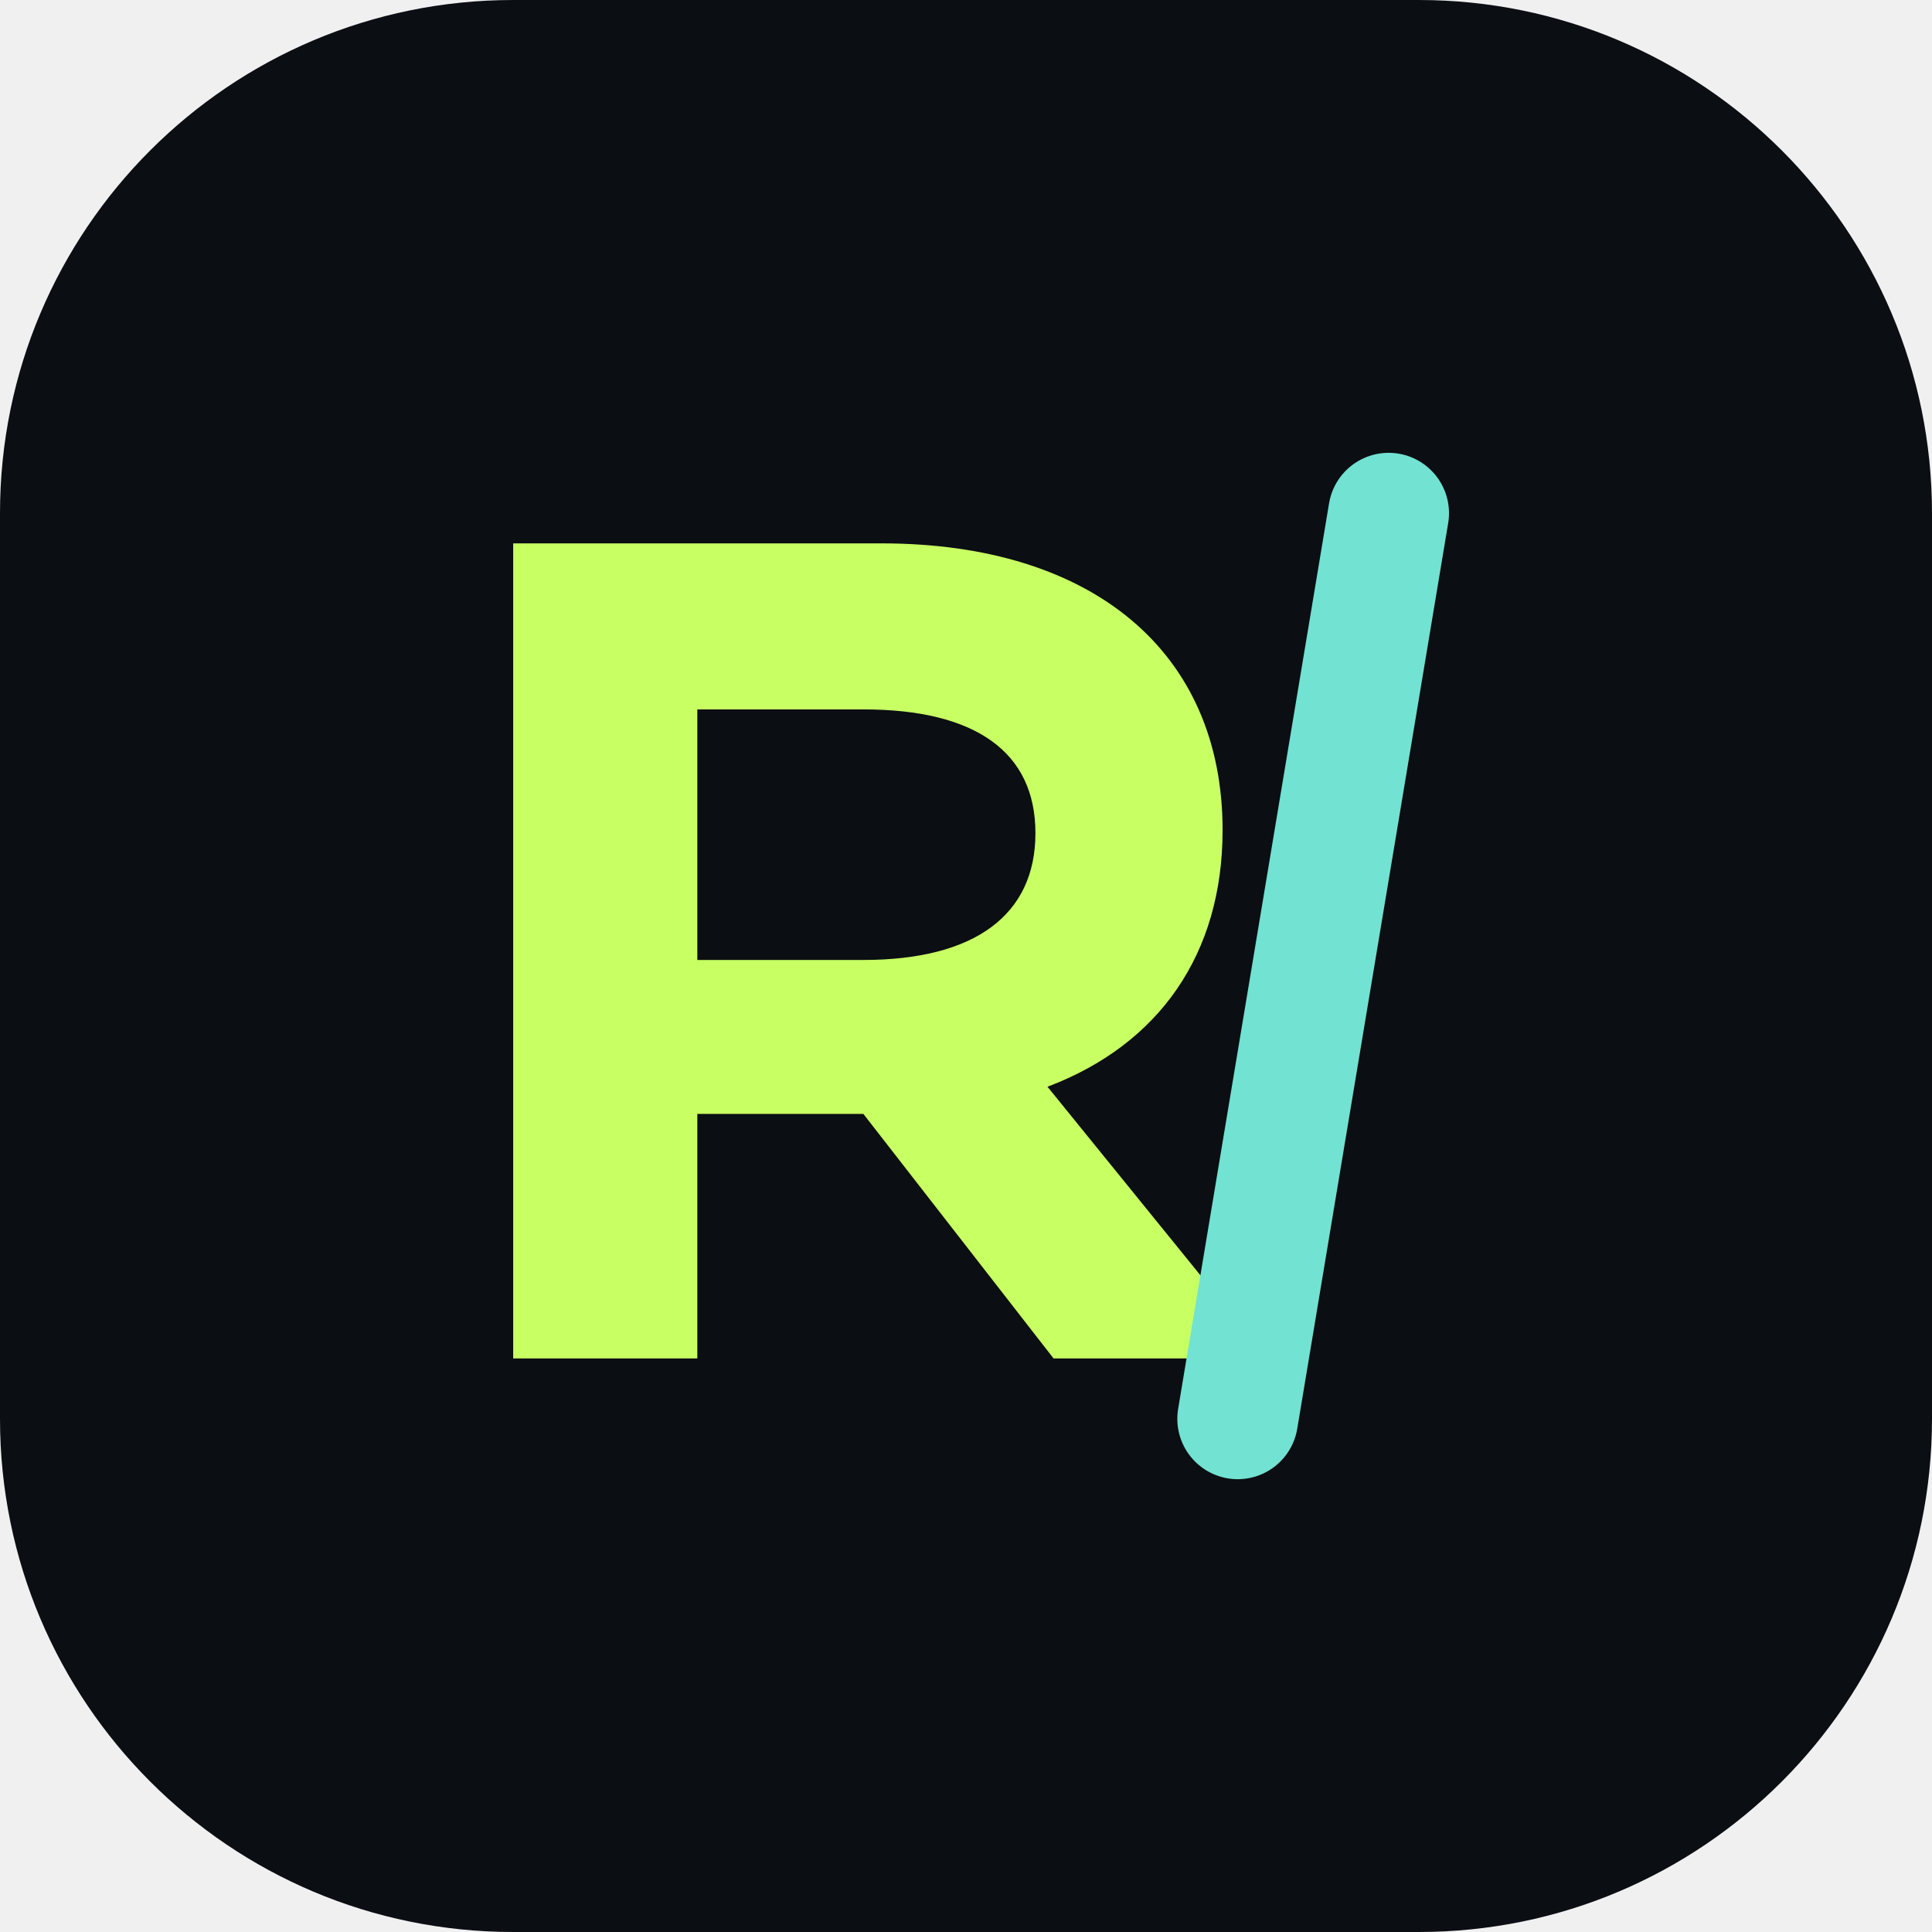
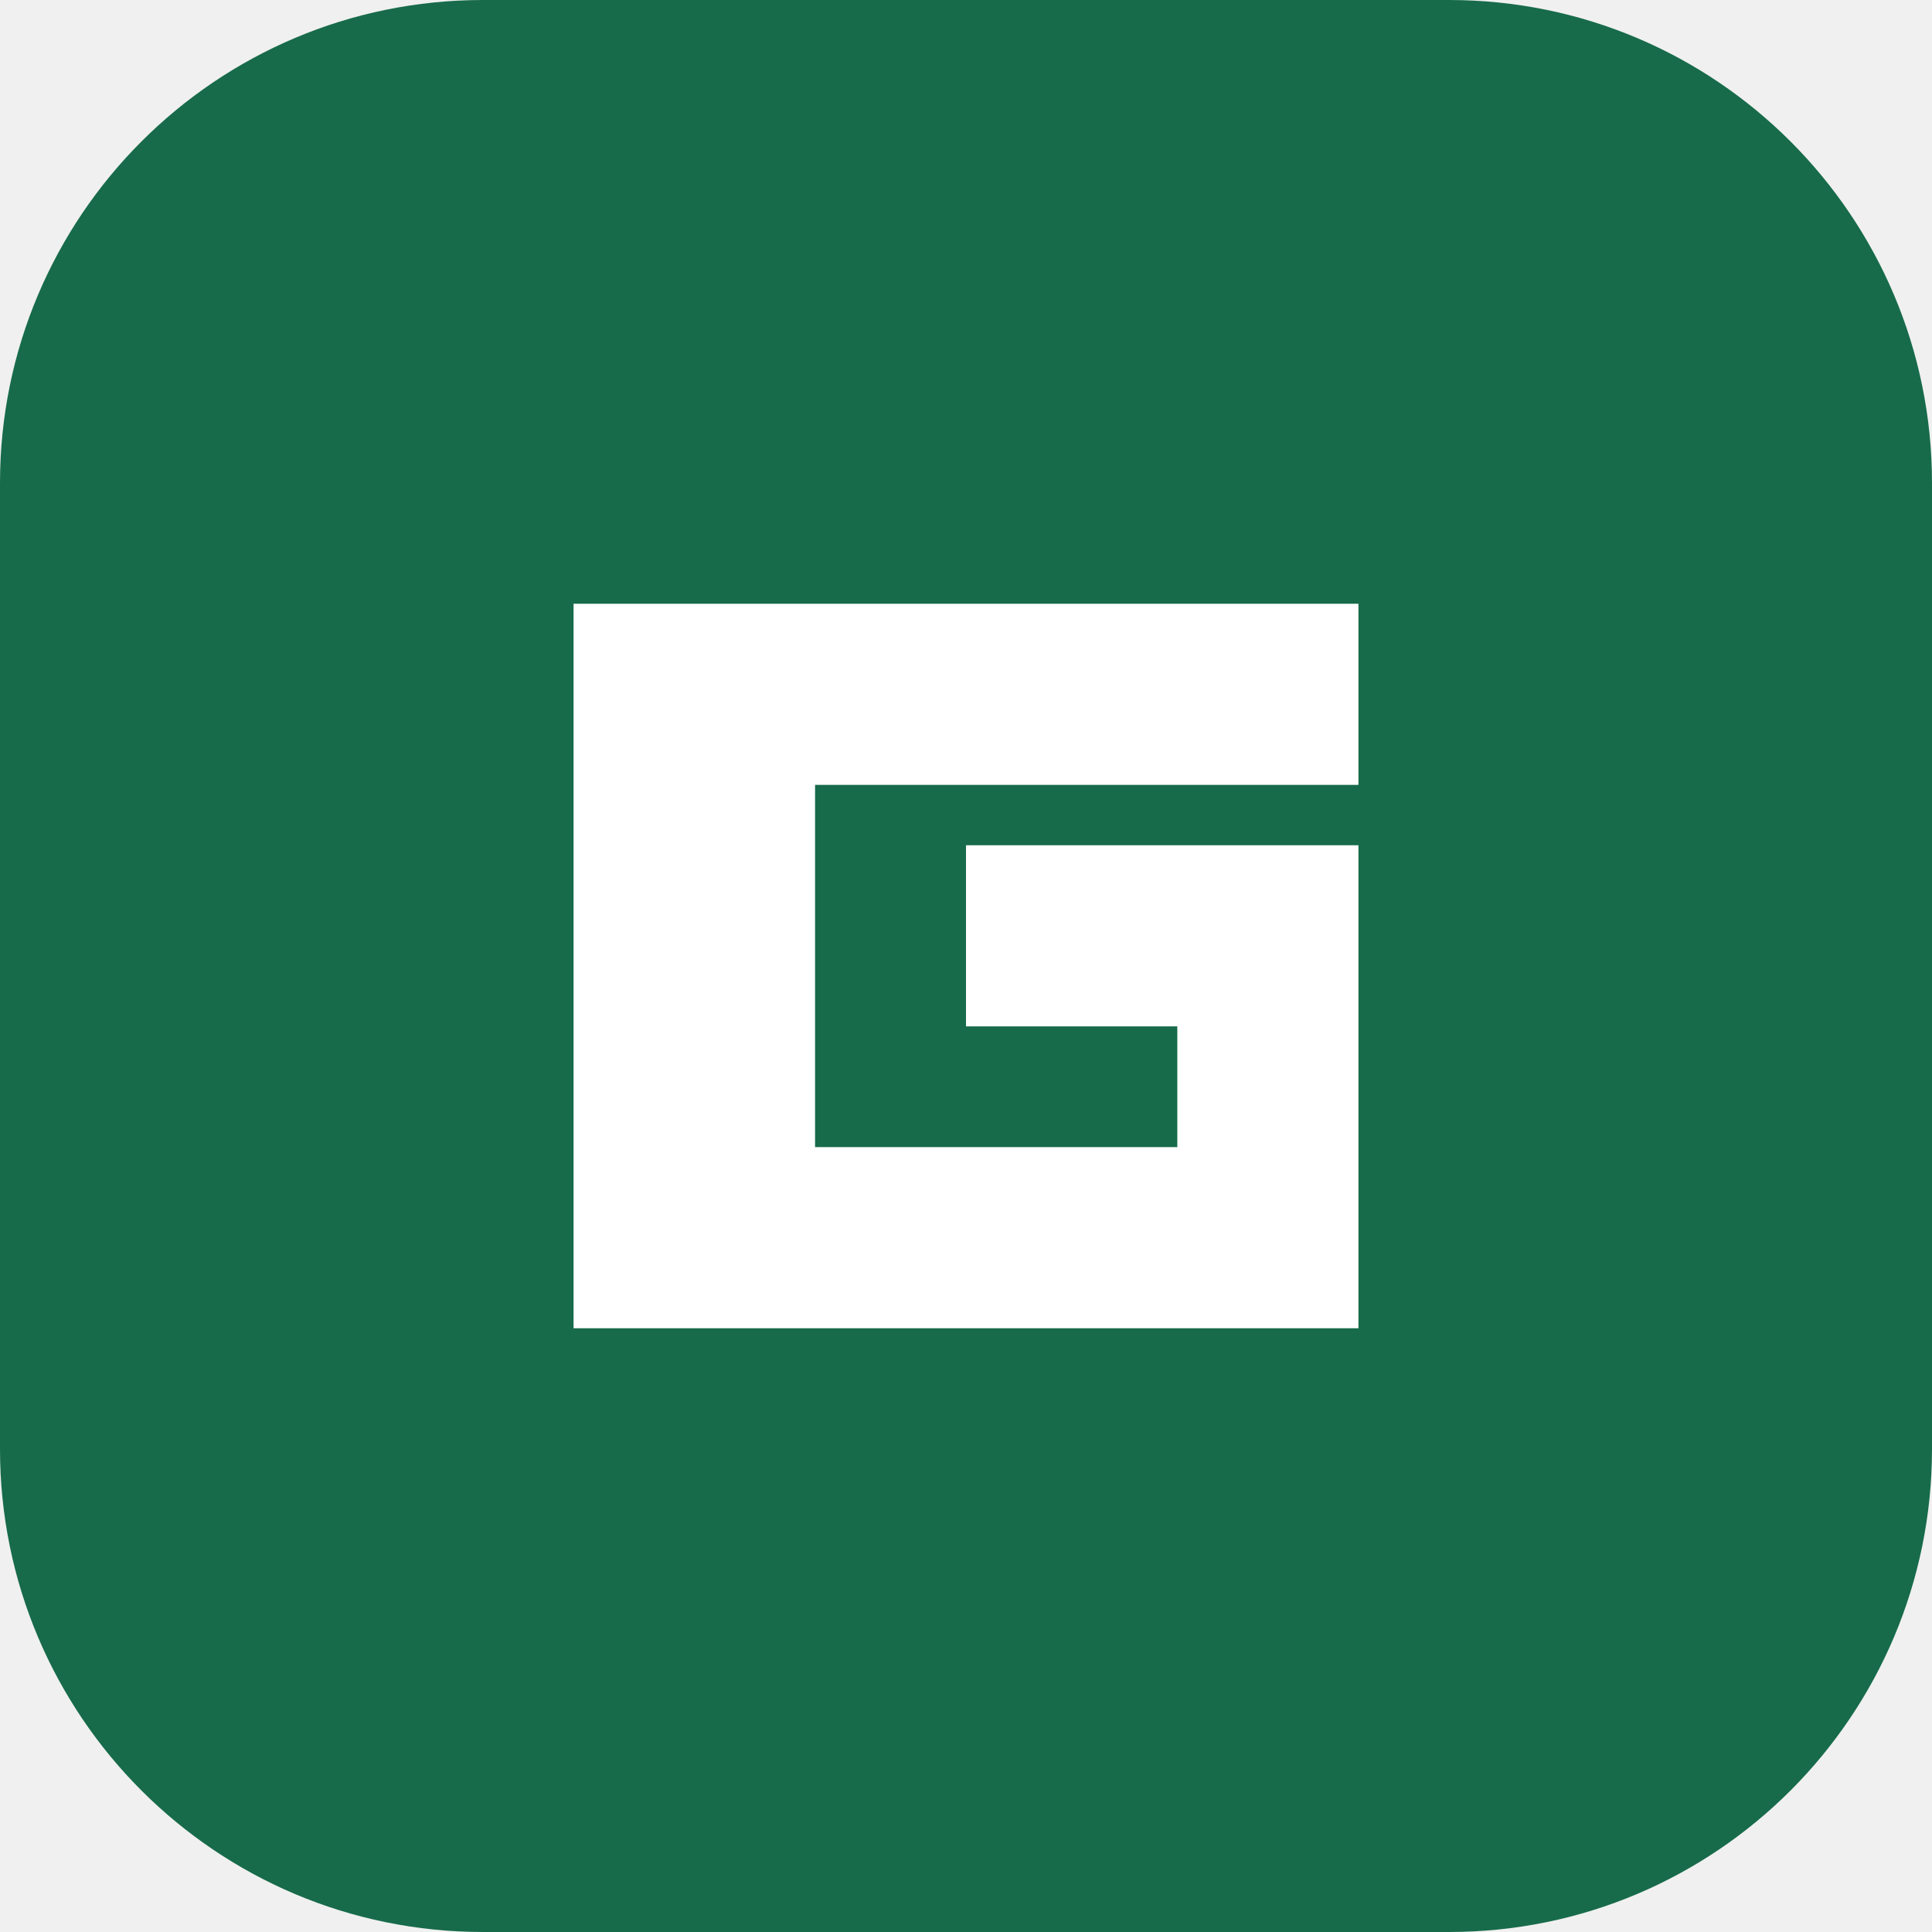
- <svg xmlns="http://www.w3.org/2000/svg" viewBox="0 0 64 64" role="img" aria-label="Ruyi-LimX mark">
-   <rect width="64" height="64" rx="17" fill="#0b0e13" />
-   <path d="M17 45V18h12.2c7 0 11.3 3.6 11.3 9.5 0 4.1-2.1 7.1-5.8 8.5L42 45h-7.1l-6.3-8.1h-5.5V45H17Zm6.1-13.2h5.5c3.7 0 5.7-1.5 5.7-4.2s-2-4.1-5.7-4.1h-5.5v8.3Z" fill="#c8ff63" />
-   <path d="m46 17-5 30" stroke="#72e2d2" stroke-width="4" stroke-linecap="round" />
+ <svg xmlns="http://www.w3.org/2000/svg" viewBox="0 0 64 64" role="img" aria-label="龚志路个人主页标志">
+   <rect width="64" height="64" rx="16" fill="#176b4a" />
+   <path d="M19 20h26v6H27v12h12v-4h-7v-6h13v16H19V20Z" fill="#fff" />
</svg>
